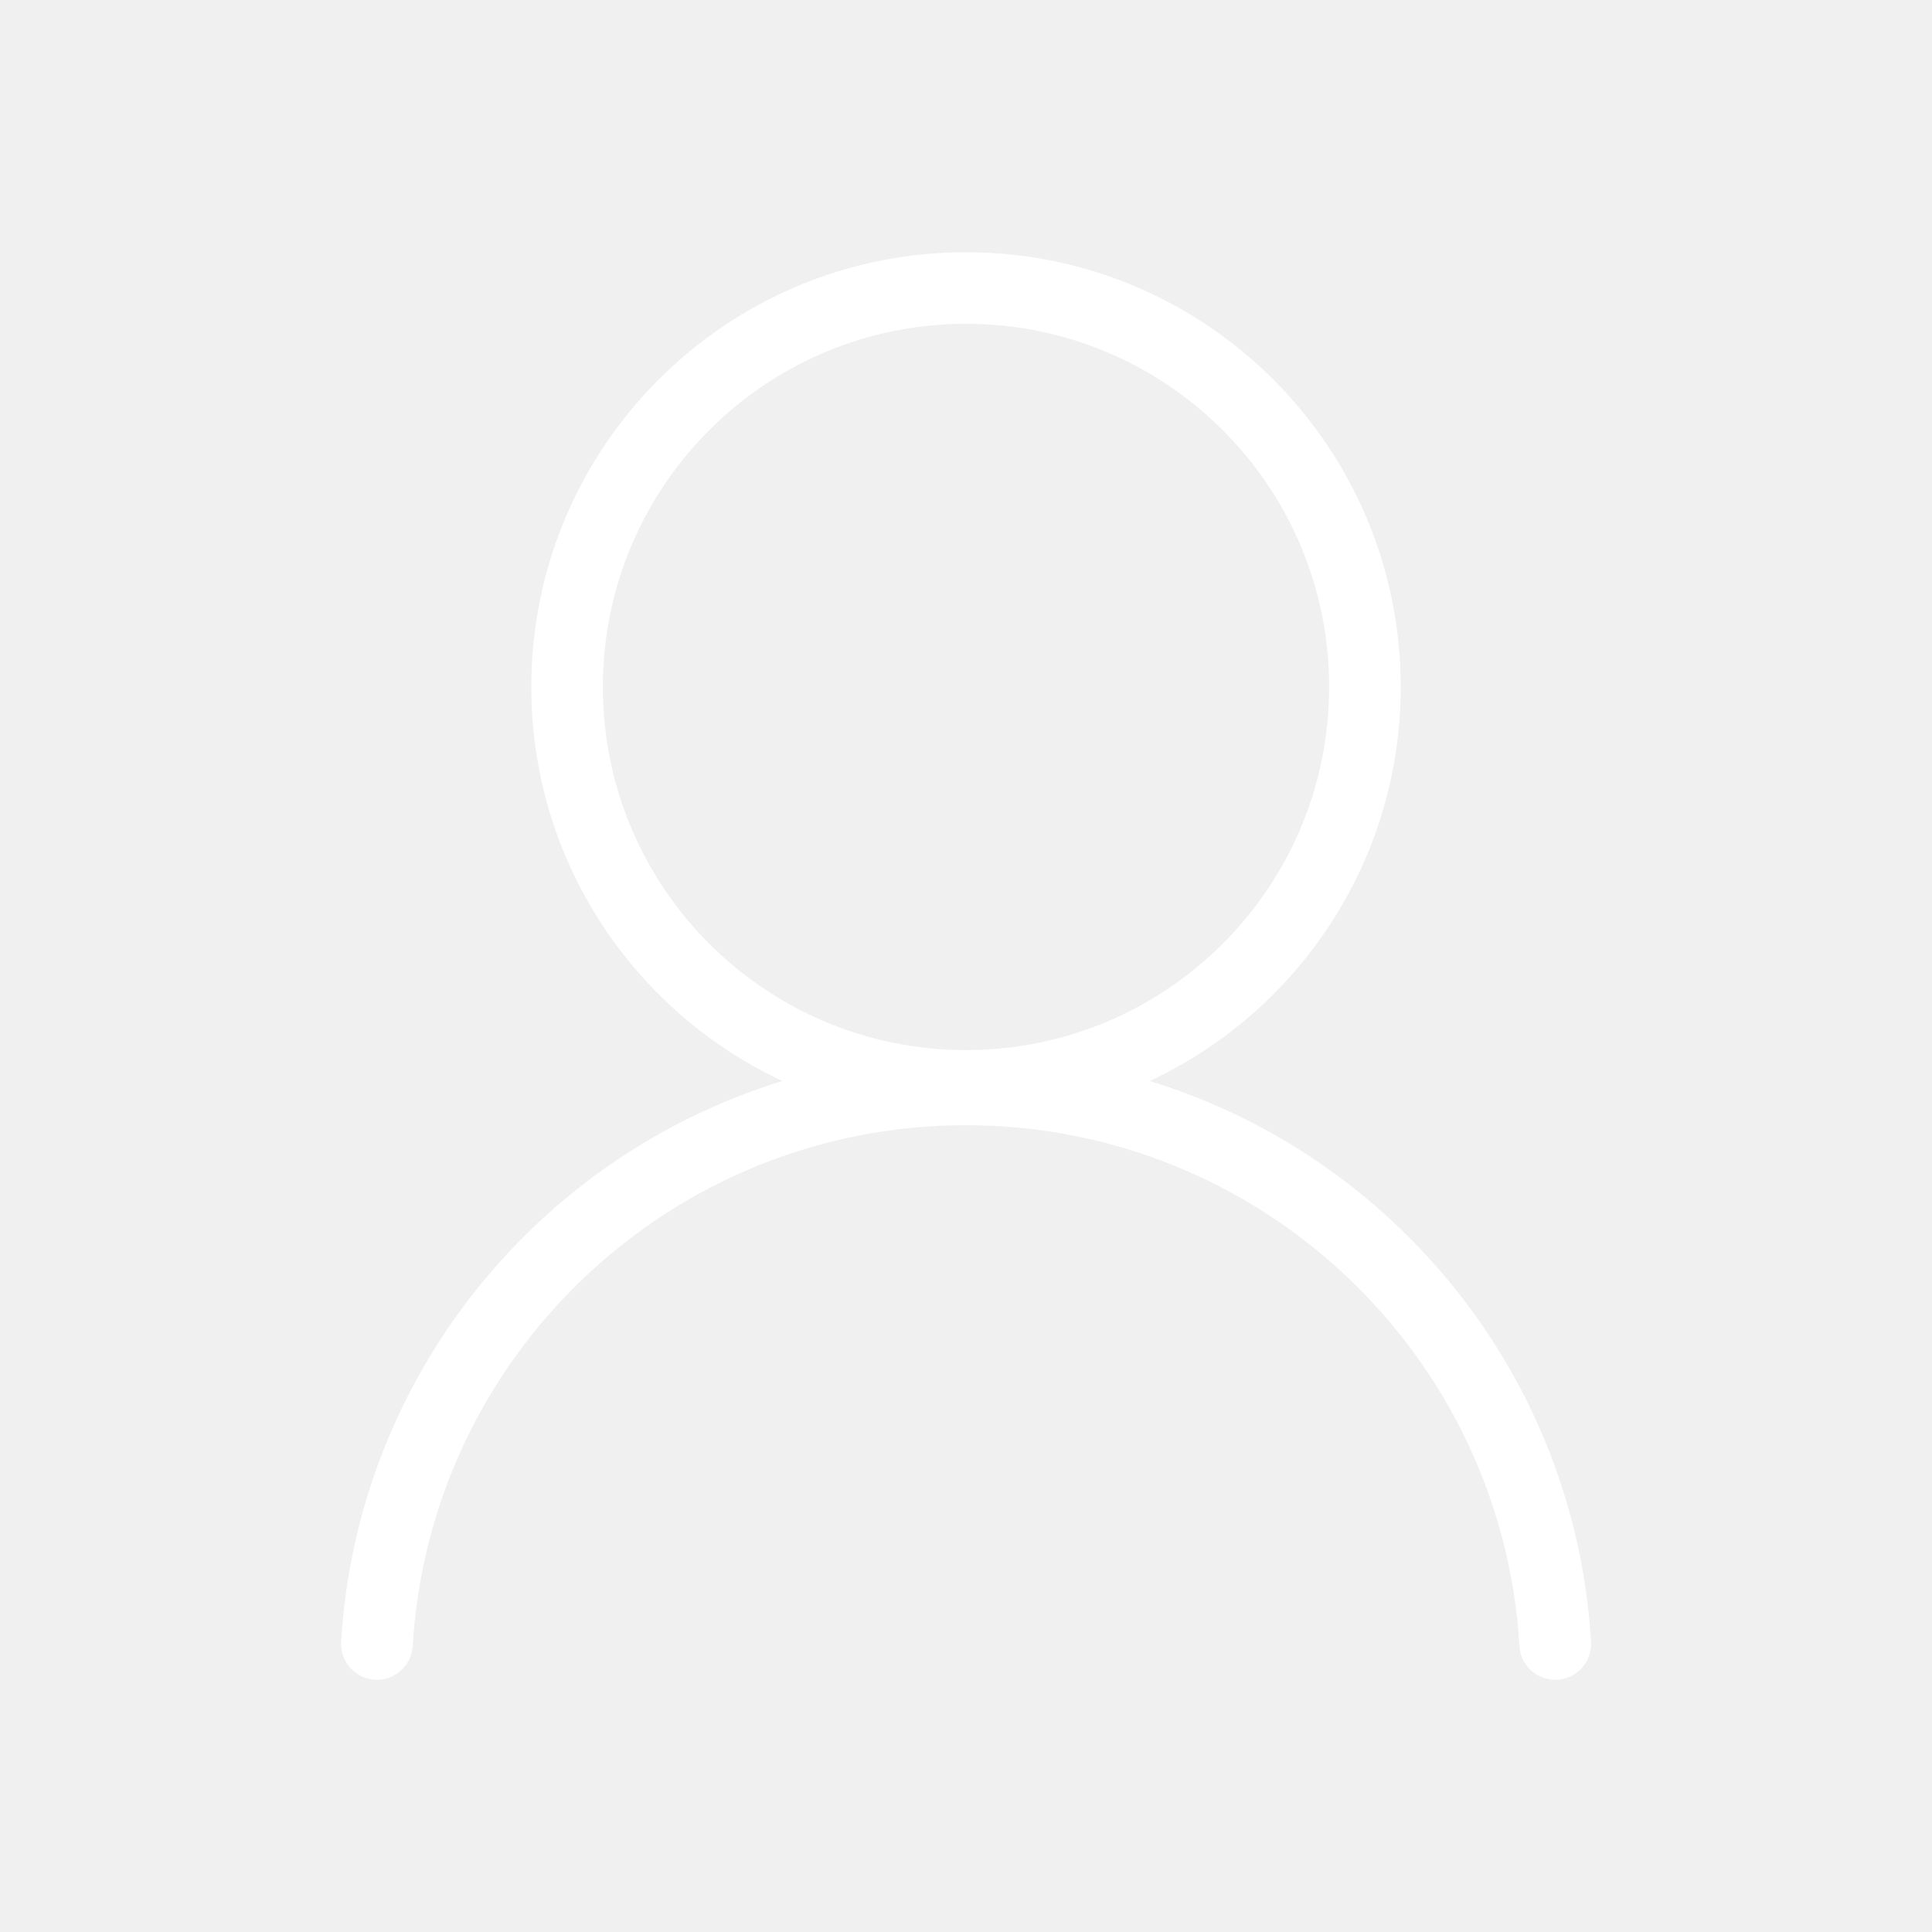
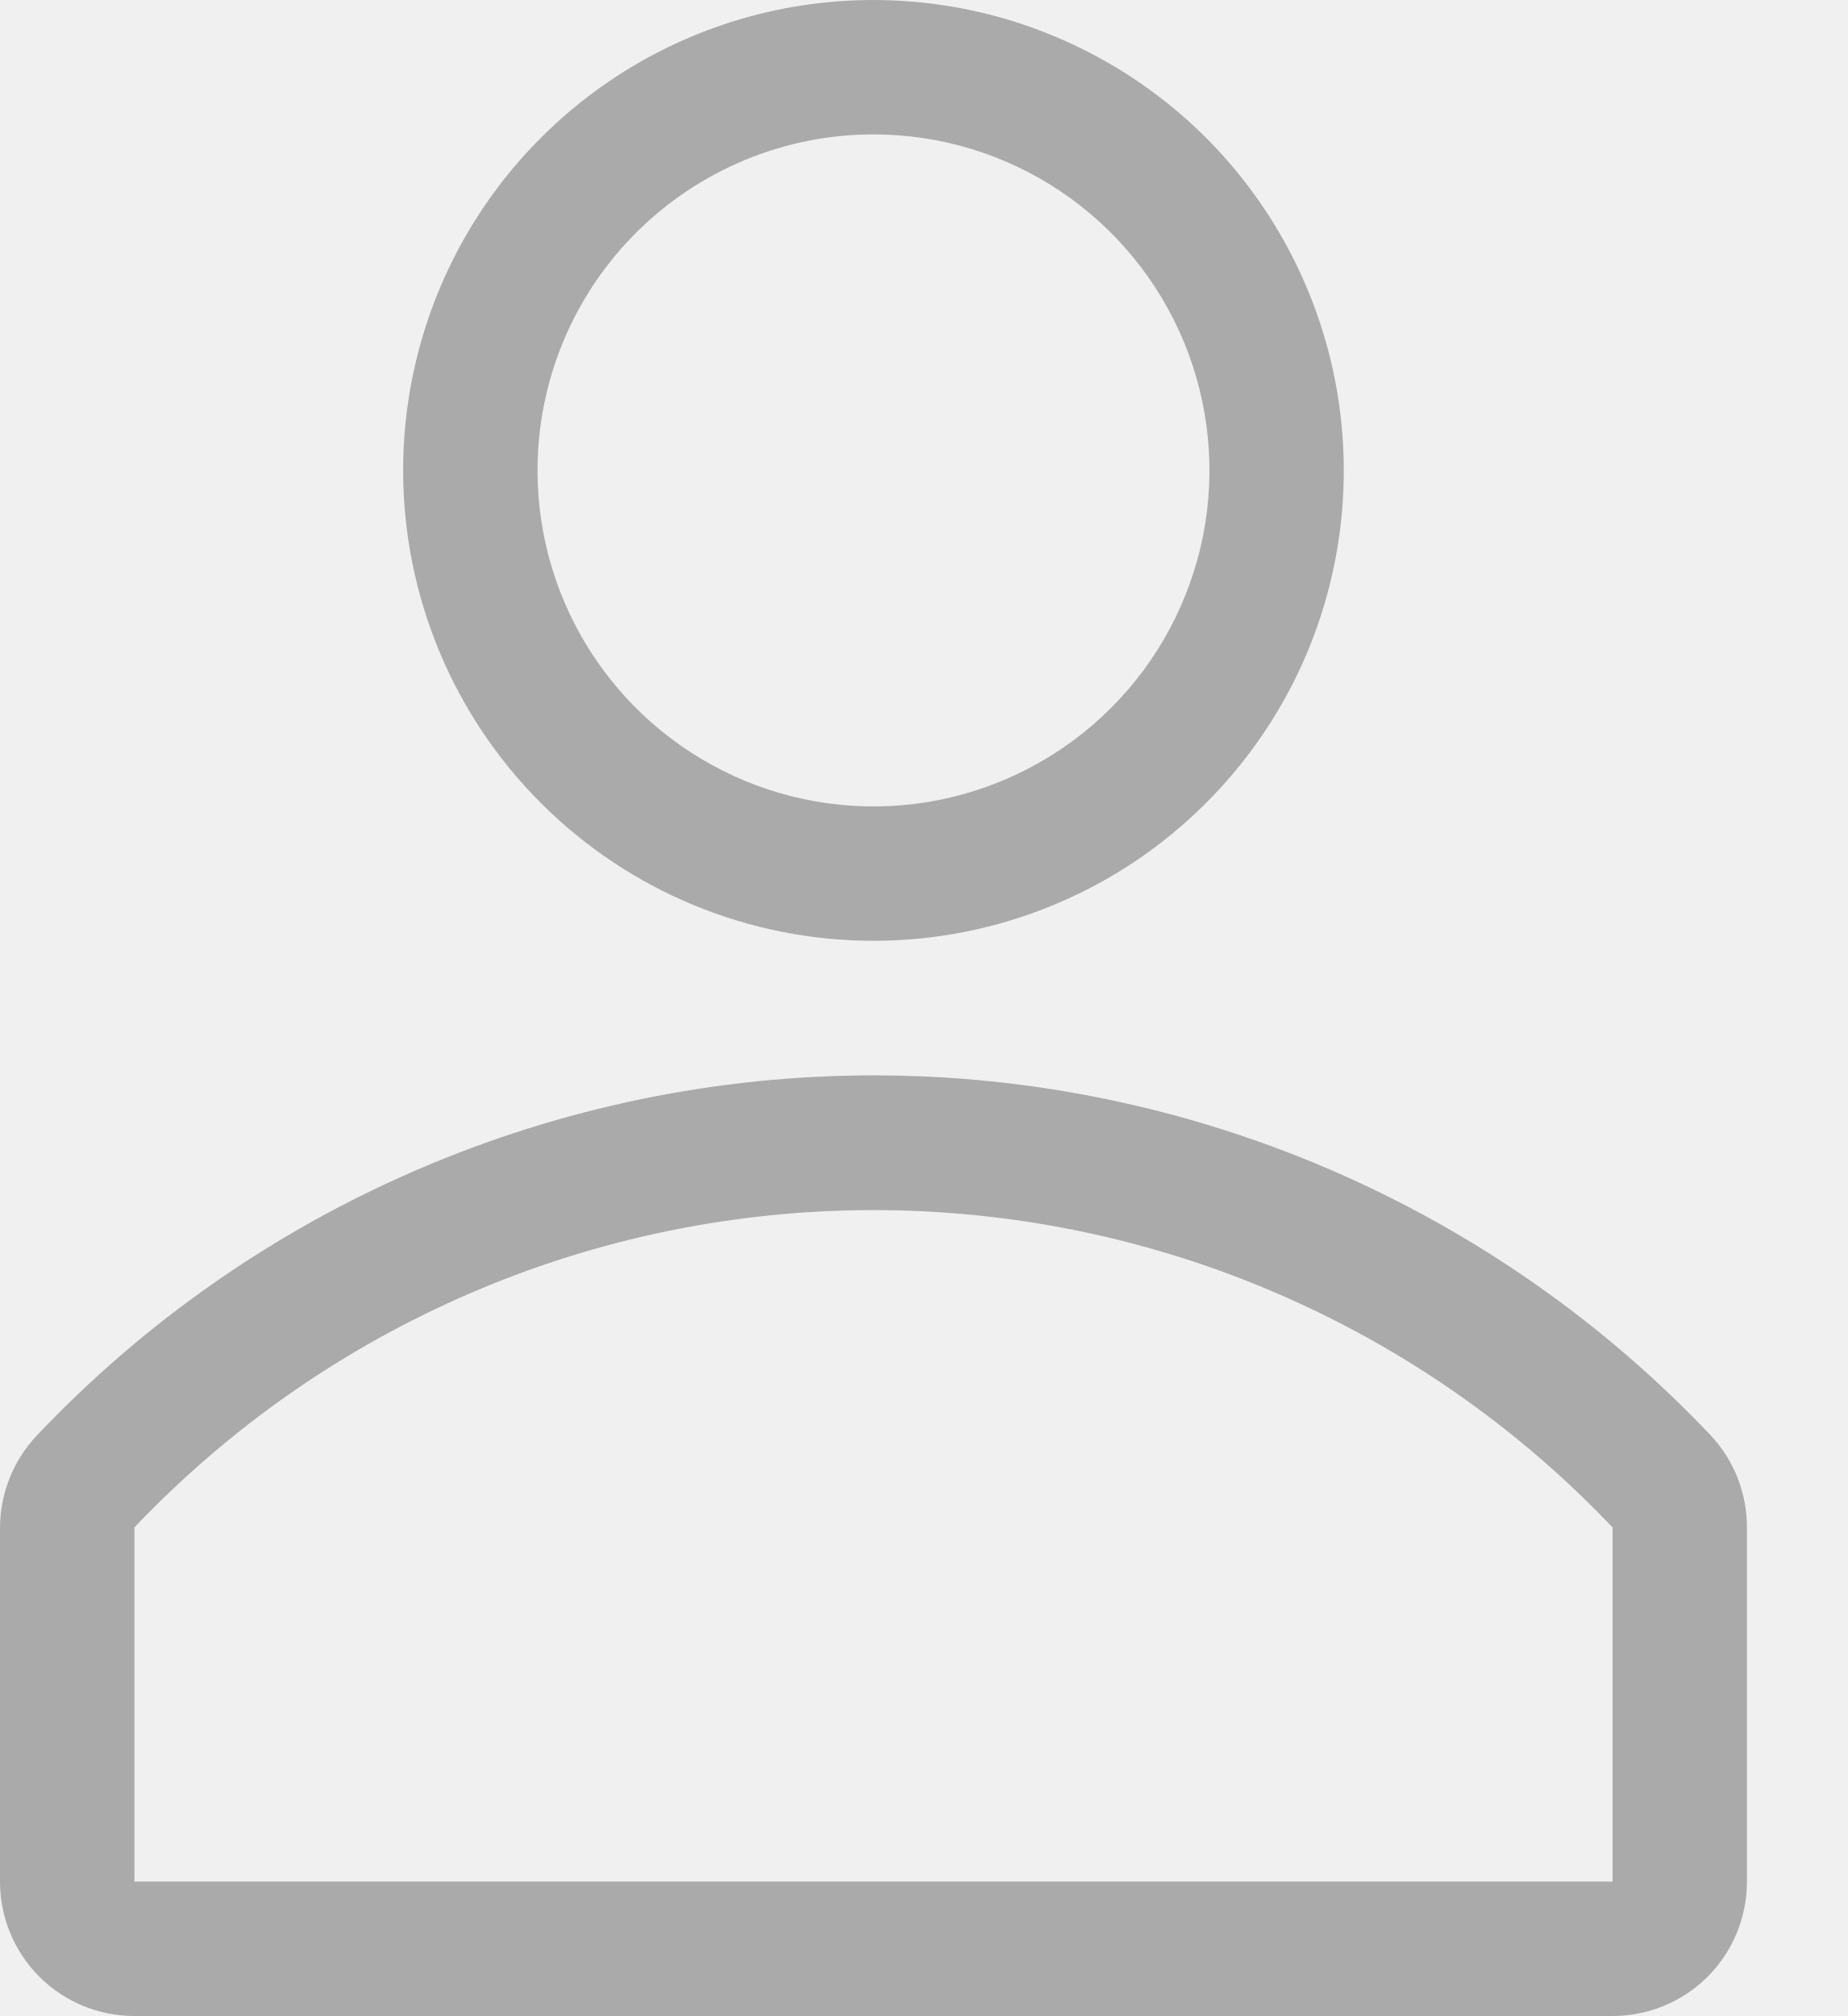
- <svg xmlns="http://www.w3.org/2000/svg" class="svg-icon" fill="#fff" viewBox="0 0 1024 1024" version="1.1">
-   <path d="M843.283 870.116c-8.439-140.516-104.296-257.422-233.908-297.15C687.881 536.273 742.4 456.533 742.4 364.089c0-127.241-103.159-230.4-230.4-230.4S281.6 236.847 281.6 364.089c0 92.444 54.519 172.184 133.12 208.877-129.612 39.727-225.47 156.634-233.908 297.15-0.664 10.904 7.964 20.196 18.963 20.196l0 0c9.956 0 18.299-7.775 18.963-17.73C227.745 718.507 355.65 596.385 512 596.385s284.255 122.121 293.357 276.196c0.569 9.956 8.913 17.73 18.963 17.73C835.319 890.311 843.947 881.019 843.283 870.116zM319.526 364.089c0-106.287 86.187-192.474 192.474-192.474s192.474 86.187 192.474 192.474c0 106.287-86.187 192.474-192.474 192.474S319.526 470.376 319.526 364.089z" />
+ <svg xmlns="http://www.w3.org/2000/svg" viewBox="0 0 11 12" fill="none">
+   <path d="M5.2 5.6C5.754 5.6 6.295 5.436 6.756 5.128C7.216 4.82 7.575 4.383 7.787 3.872C7.999 3.36 8.054 2.797 7.946 2.254C7.838 1.711 7.571 1.212 7.18 0.82C6.788 0.429 6.289 0.162 5.746 0.054C5.203 -0.054 4.64 0.001 4.128 0.213C3.617 0.425 3.18 0.784 2.872 1.244C2.564 1.705 2.4 2.246 2.4 2.8C2.4 3.543 2.695 4.255 3.22 4.78C3.745 5.305 4.457 5.6 5.2 5.6ZM5.2 0.8C5.596 0.8 5.982 0.917 6.311 1.137C6.64 1.357 6.896 1.669 7.048 2.035C7.199 2.4 7.239 2.802 7.162 3.19C7.084 3.578 6.894 3.935 6.614 4.214C6.335 4.494 5.978 4.684 5.59 4.762C5.202 4.839 4.8 4.799 4.435 4.648C4.069 4.496 3.757 4.24 3.537 3.911C3.317 3.582 3.2 3.196 3.2 2.8C3.2 2.27 3.411 1.761 3.786 1.386C4.161 1.011 4.67 0.8 5.2 0.8Z" fill="#AAAAAA" />
+   <path d="M10.188 8.548C9.547 7.87 8.774 7.33 7.916 6.961C7.059 6.592 6.135 6.401 5.202 6.401C4.269 6.401 3.345 6.592 2.488 6.961C1.63 7.33 0.857 7.87 0.216 8.548C0.077 8.697 -0 8.893 9.64122e-07 9.096V11.2C9.64122e-07 11.412 0.084 11.616 0.234 11.766C0.384 11.916 0.588 12 0.8 12H9.6C9.812 12 10.016 11.916 10.166 11.766C10.316 11.616 10.4 11.412 10.4 11.2V9.096C10.401 8.893 10.326 8.697 10.188 8.548ZM9.6 11.2H0.8V9.092C1.367 8.495 2.049 8.02 2.806 7.695C3.562 7.37 4.377 7.203 5.2 7.203C6.023 7.203 6.838 7.37 7.594 7.695C8.351 8.02 9.033 8.495 9.6 9.092V11.2Z" fill="#AAAAAA" />
</svg>
